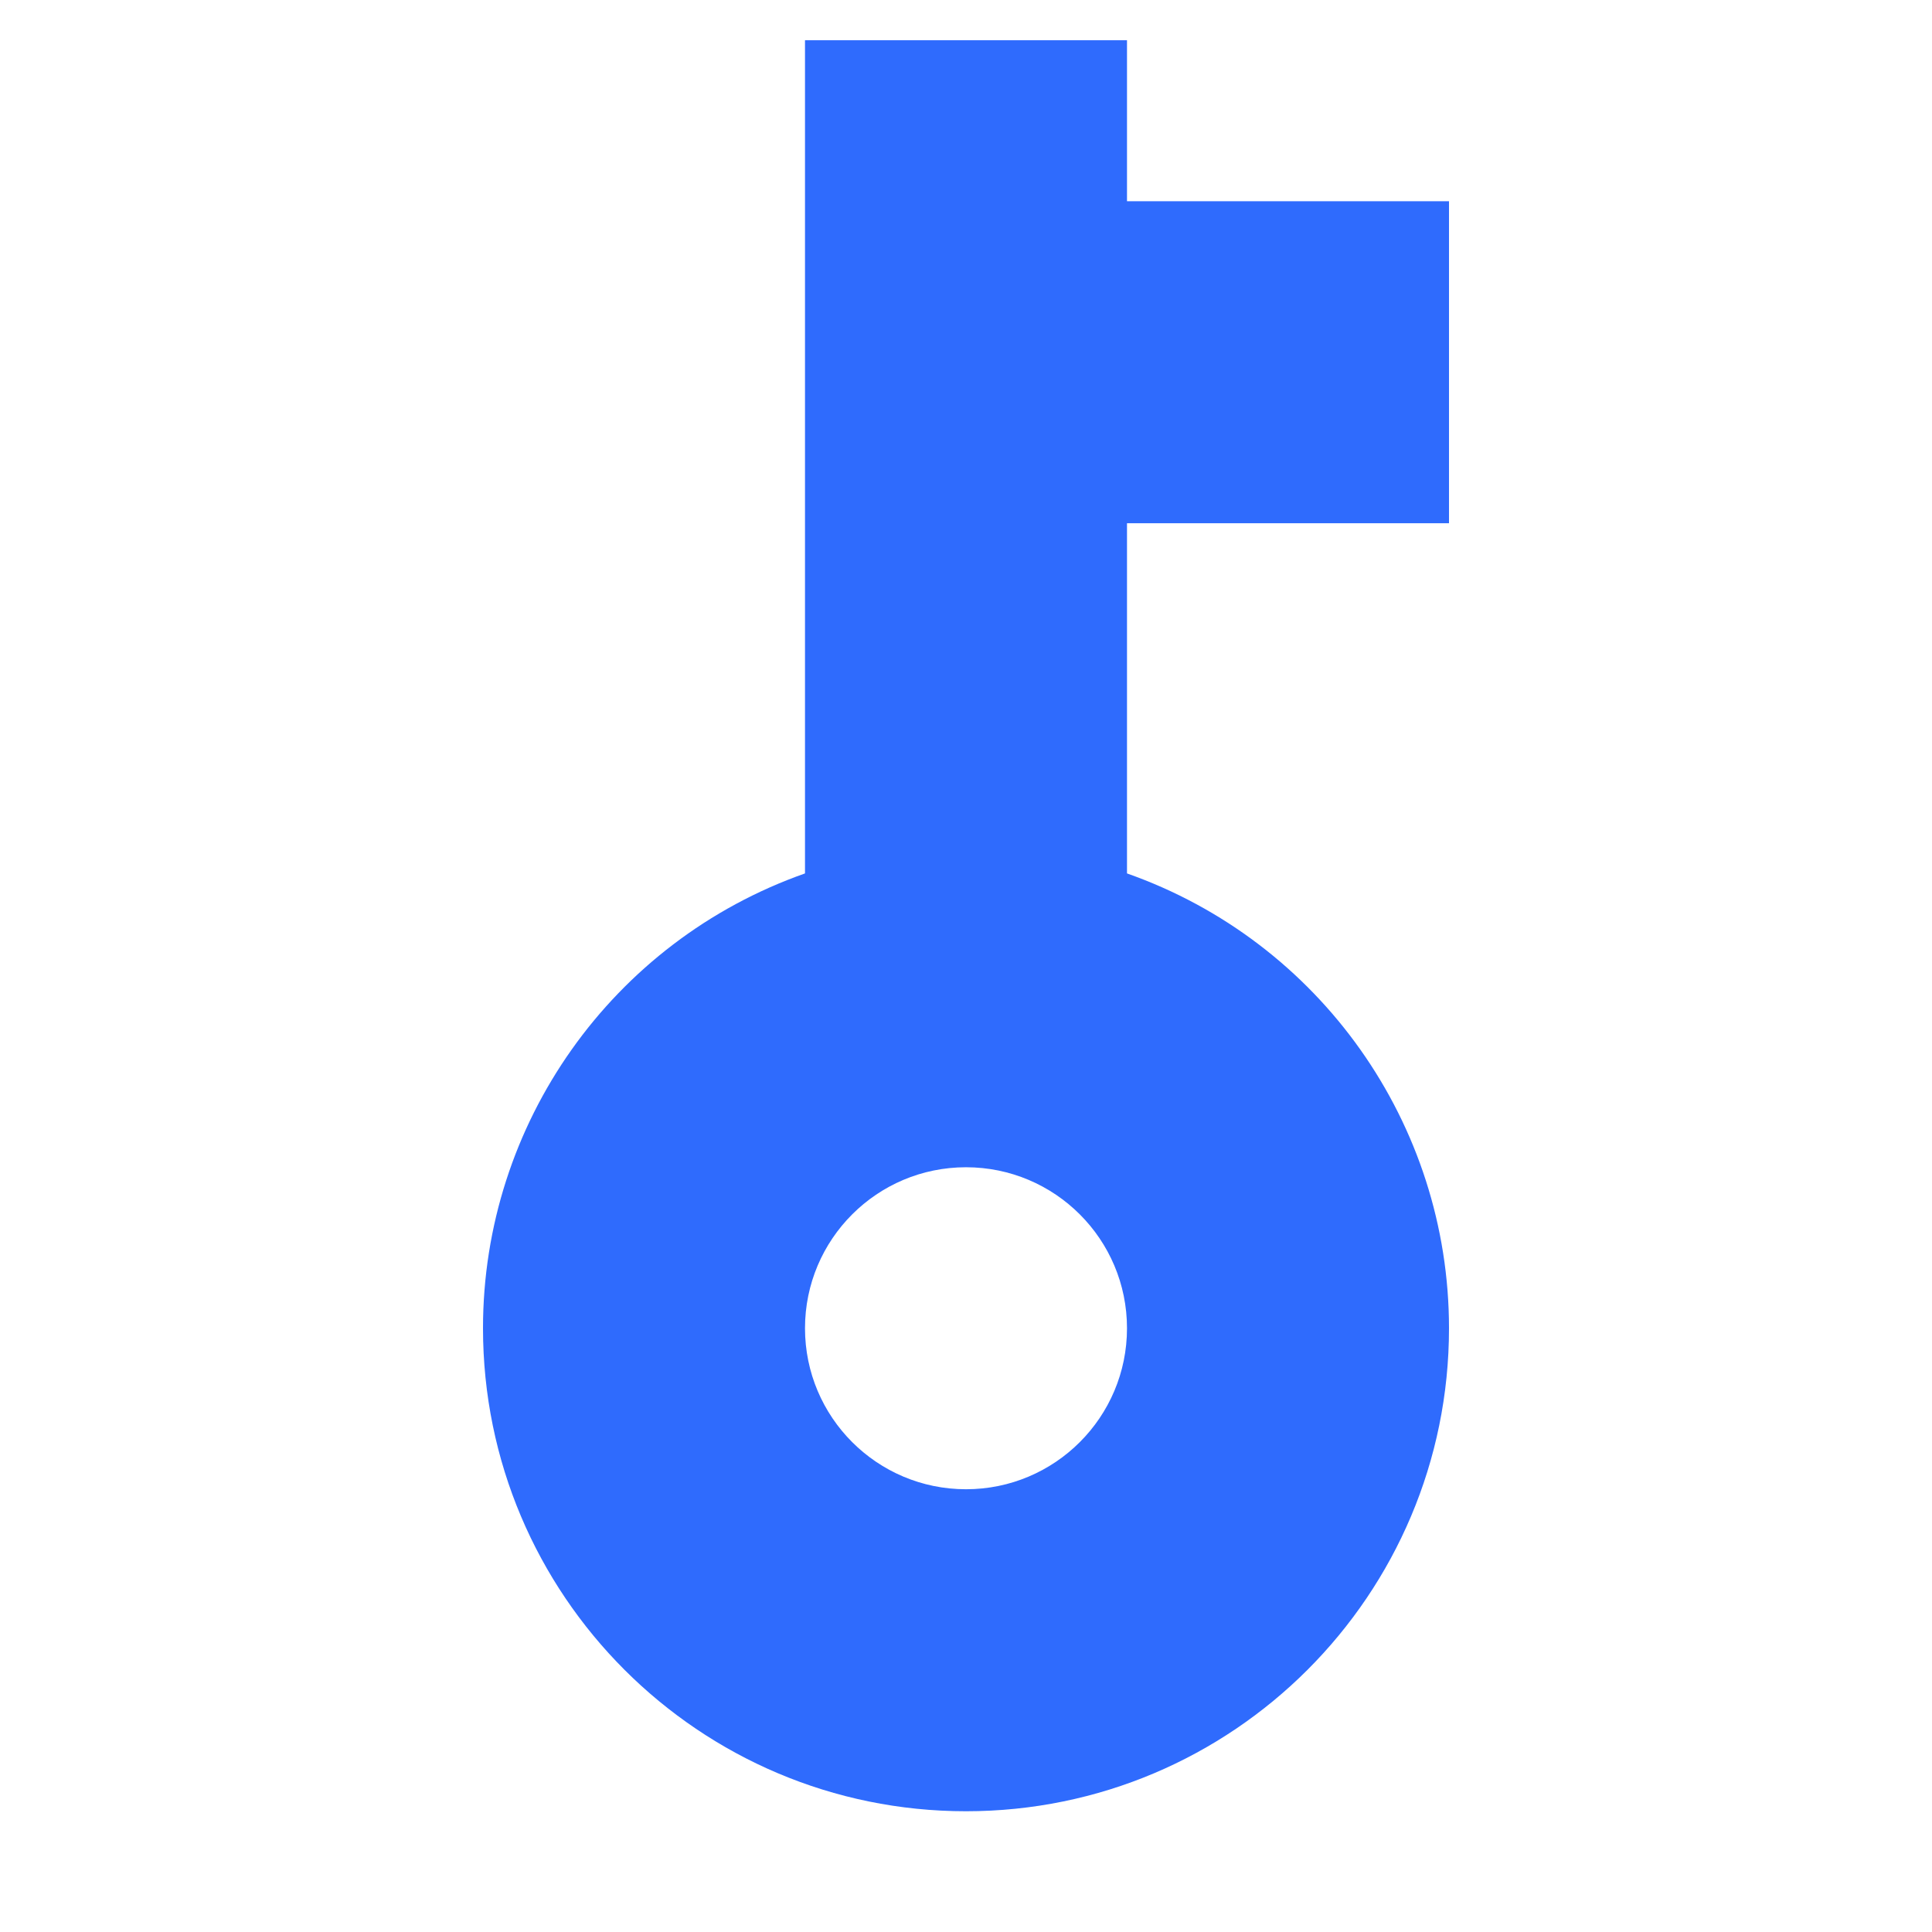
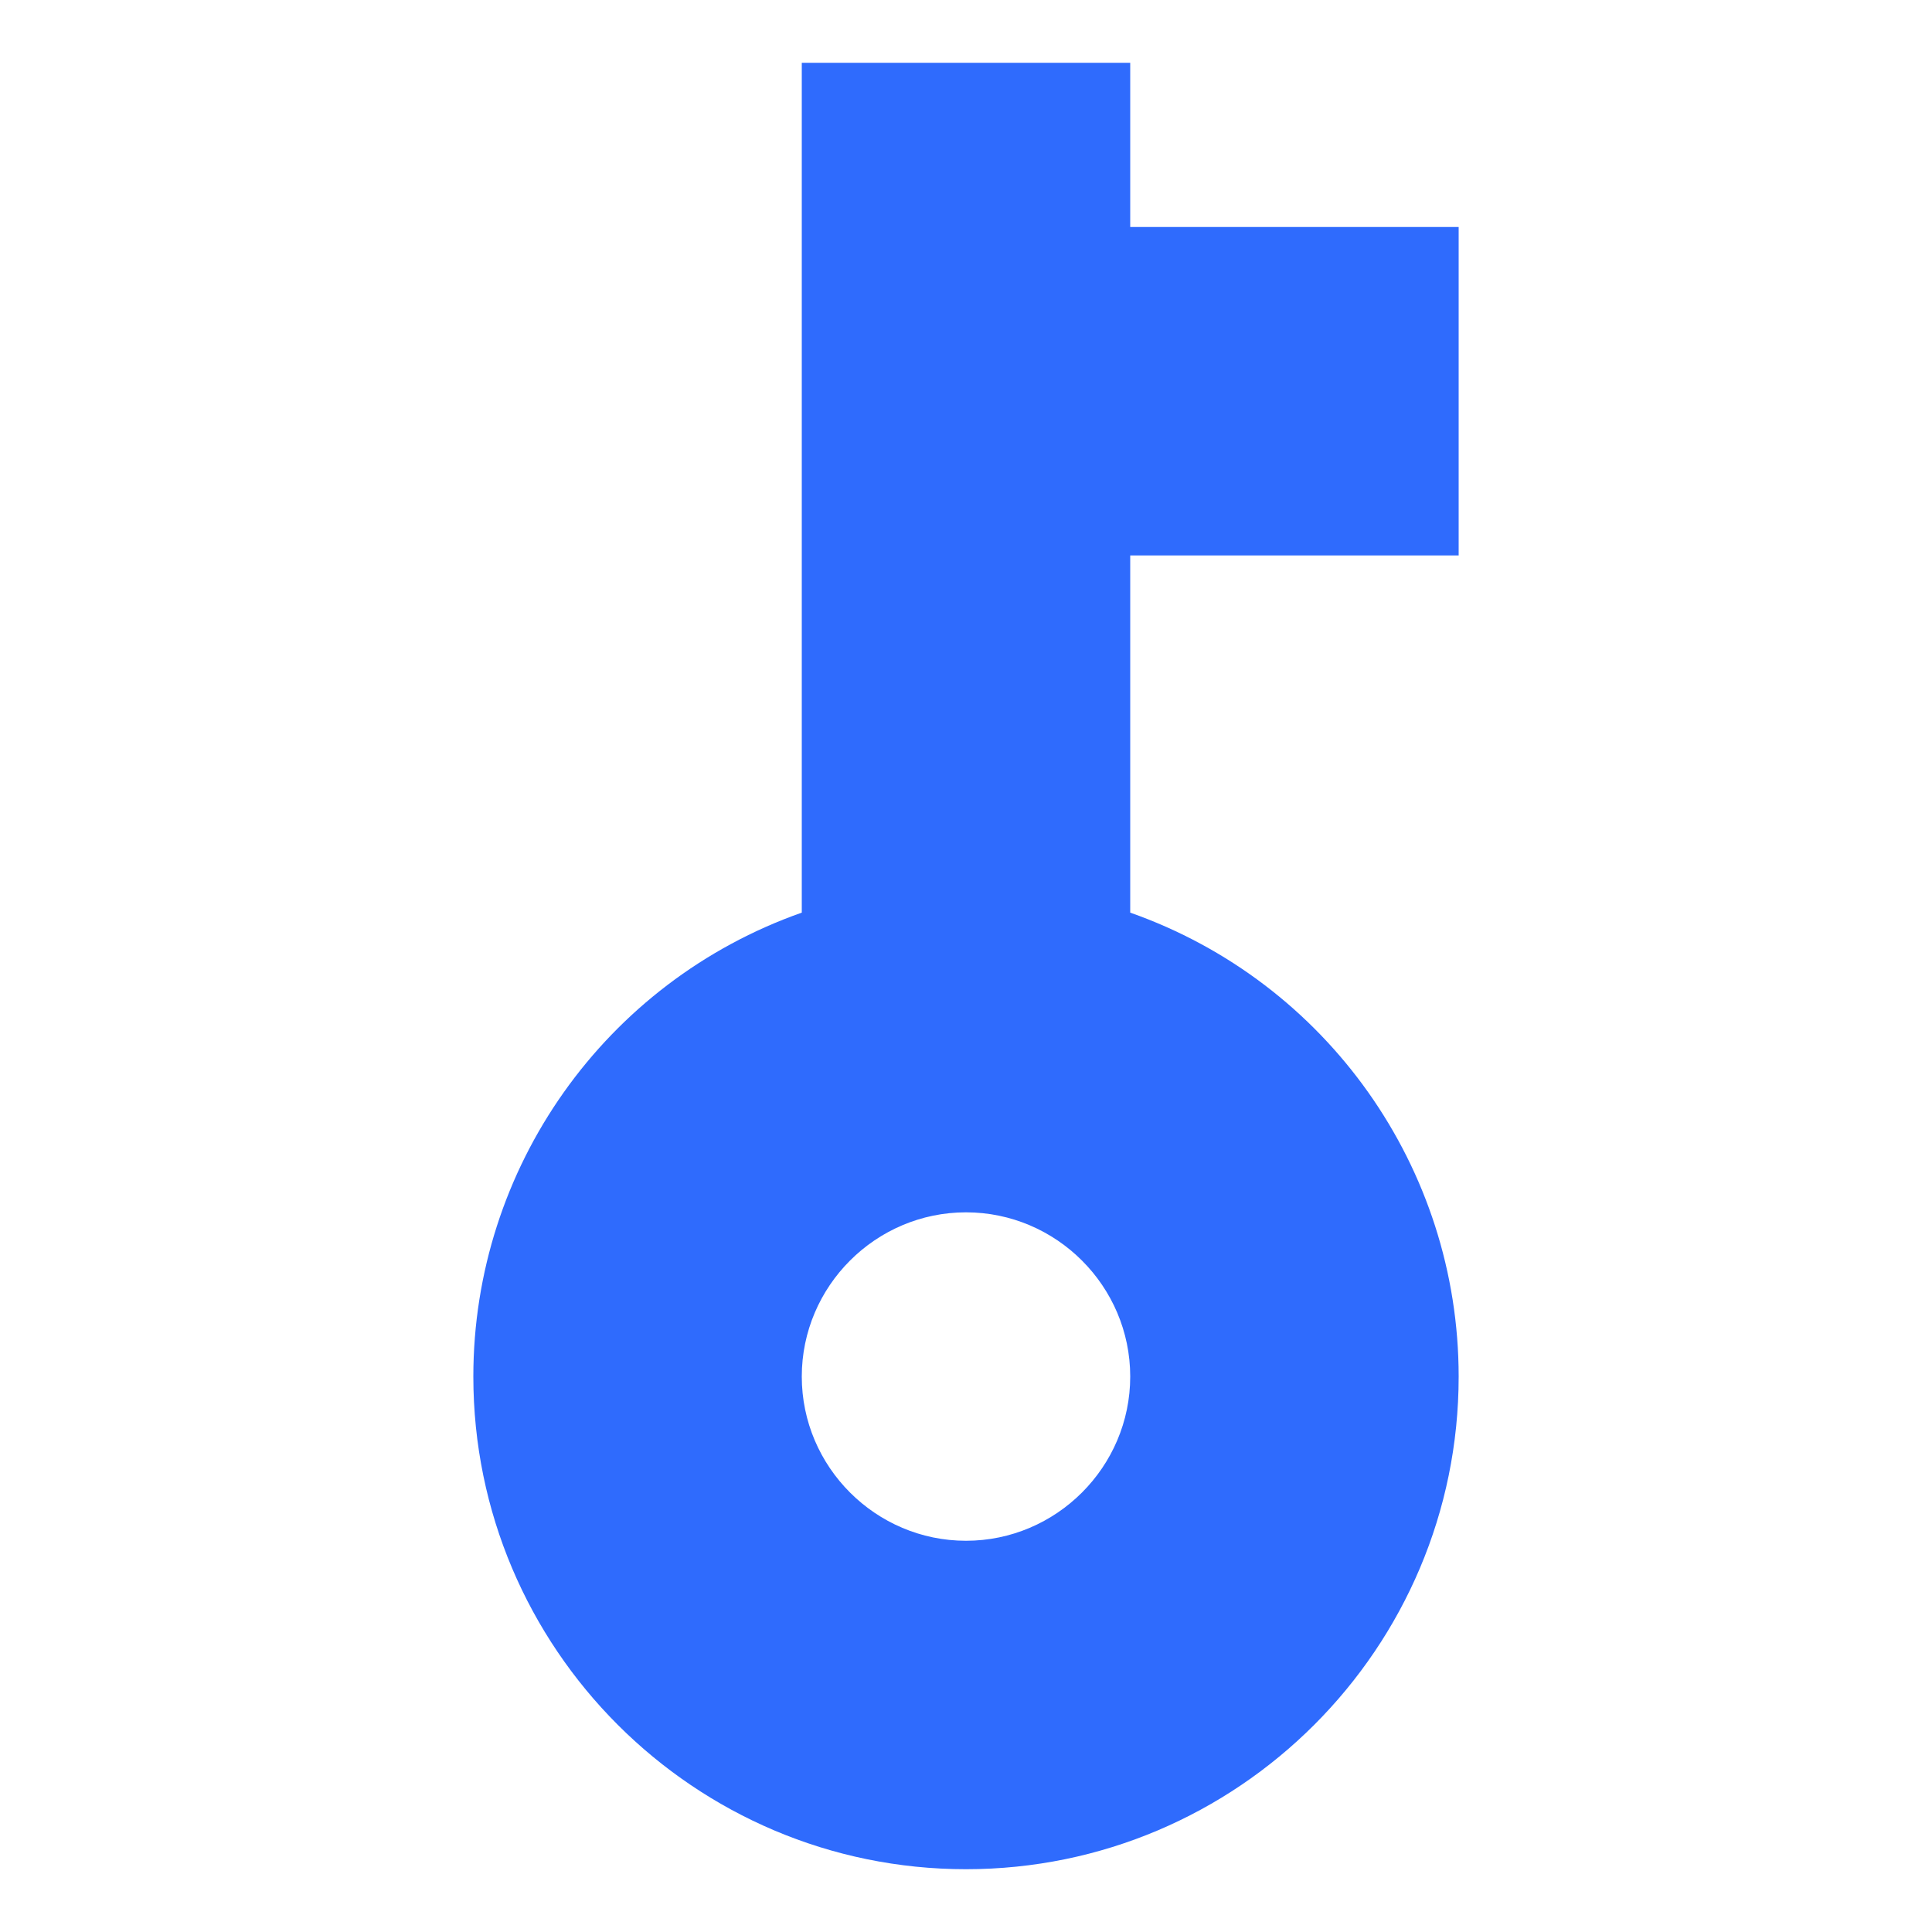
- <svg xmlns="http://www.w3.org/2000/svg" t="1785479730936" class="icon" viewBox="0 0 1024 1024" version="1.1" p-id="6458" width="180" height="180">
-   <path d="M597.333 704a85.333 85.333 0 0 1-85.333 85.333 85.333 85.333 0 0 1-85.333-85.333 85.333 85.333 0 0 1 85.333-85.333 85.333 85.333 0 0 1 85.333 85.333m-170.667-241.067A255.573 255.573 0 0 0 256 704a256 256 0 0 0 256 256 256 256 0 0 0 256-256 255.573 255.573 0 0 0-170.667-241.067L597.333 277.333l170.667 0 0-170.667-170.667 0 0-85.333-170.667 0L426.667 462.933z" fill="#2f6bfd" p-id="6459" />
+ <svg xmlns="http://www.w3.org/2000/svg" width="256" height="256" viewBox="0 0 24 24">
+   <path d="M0 0h24v24H0z" fill="none" />
+   <g transform="rotate(-90 12 12)">
+     <g fill="none" transform="translate(12 12) scale(1.02) translate(-12 -12) ">
+       <path fill="#2f6bfd" d="M12.65 10A5.99 5.99 0 0 0 7 6c-3.31 0-6 2.69-6 6s2.69 6 6 6a5.99 5.99 0 0 0 5.65-4H17v4h4v-4h2v-4zM7 14c-1.1 0-2-.9-2-2s.9-2 2-2s2 .9 2 2s-.9 2-2 2" />
+     </g>
+   </g>
</svg>
